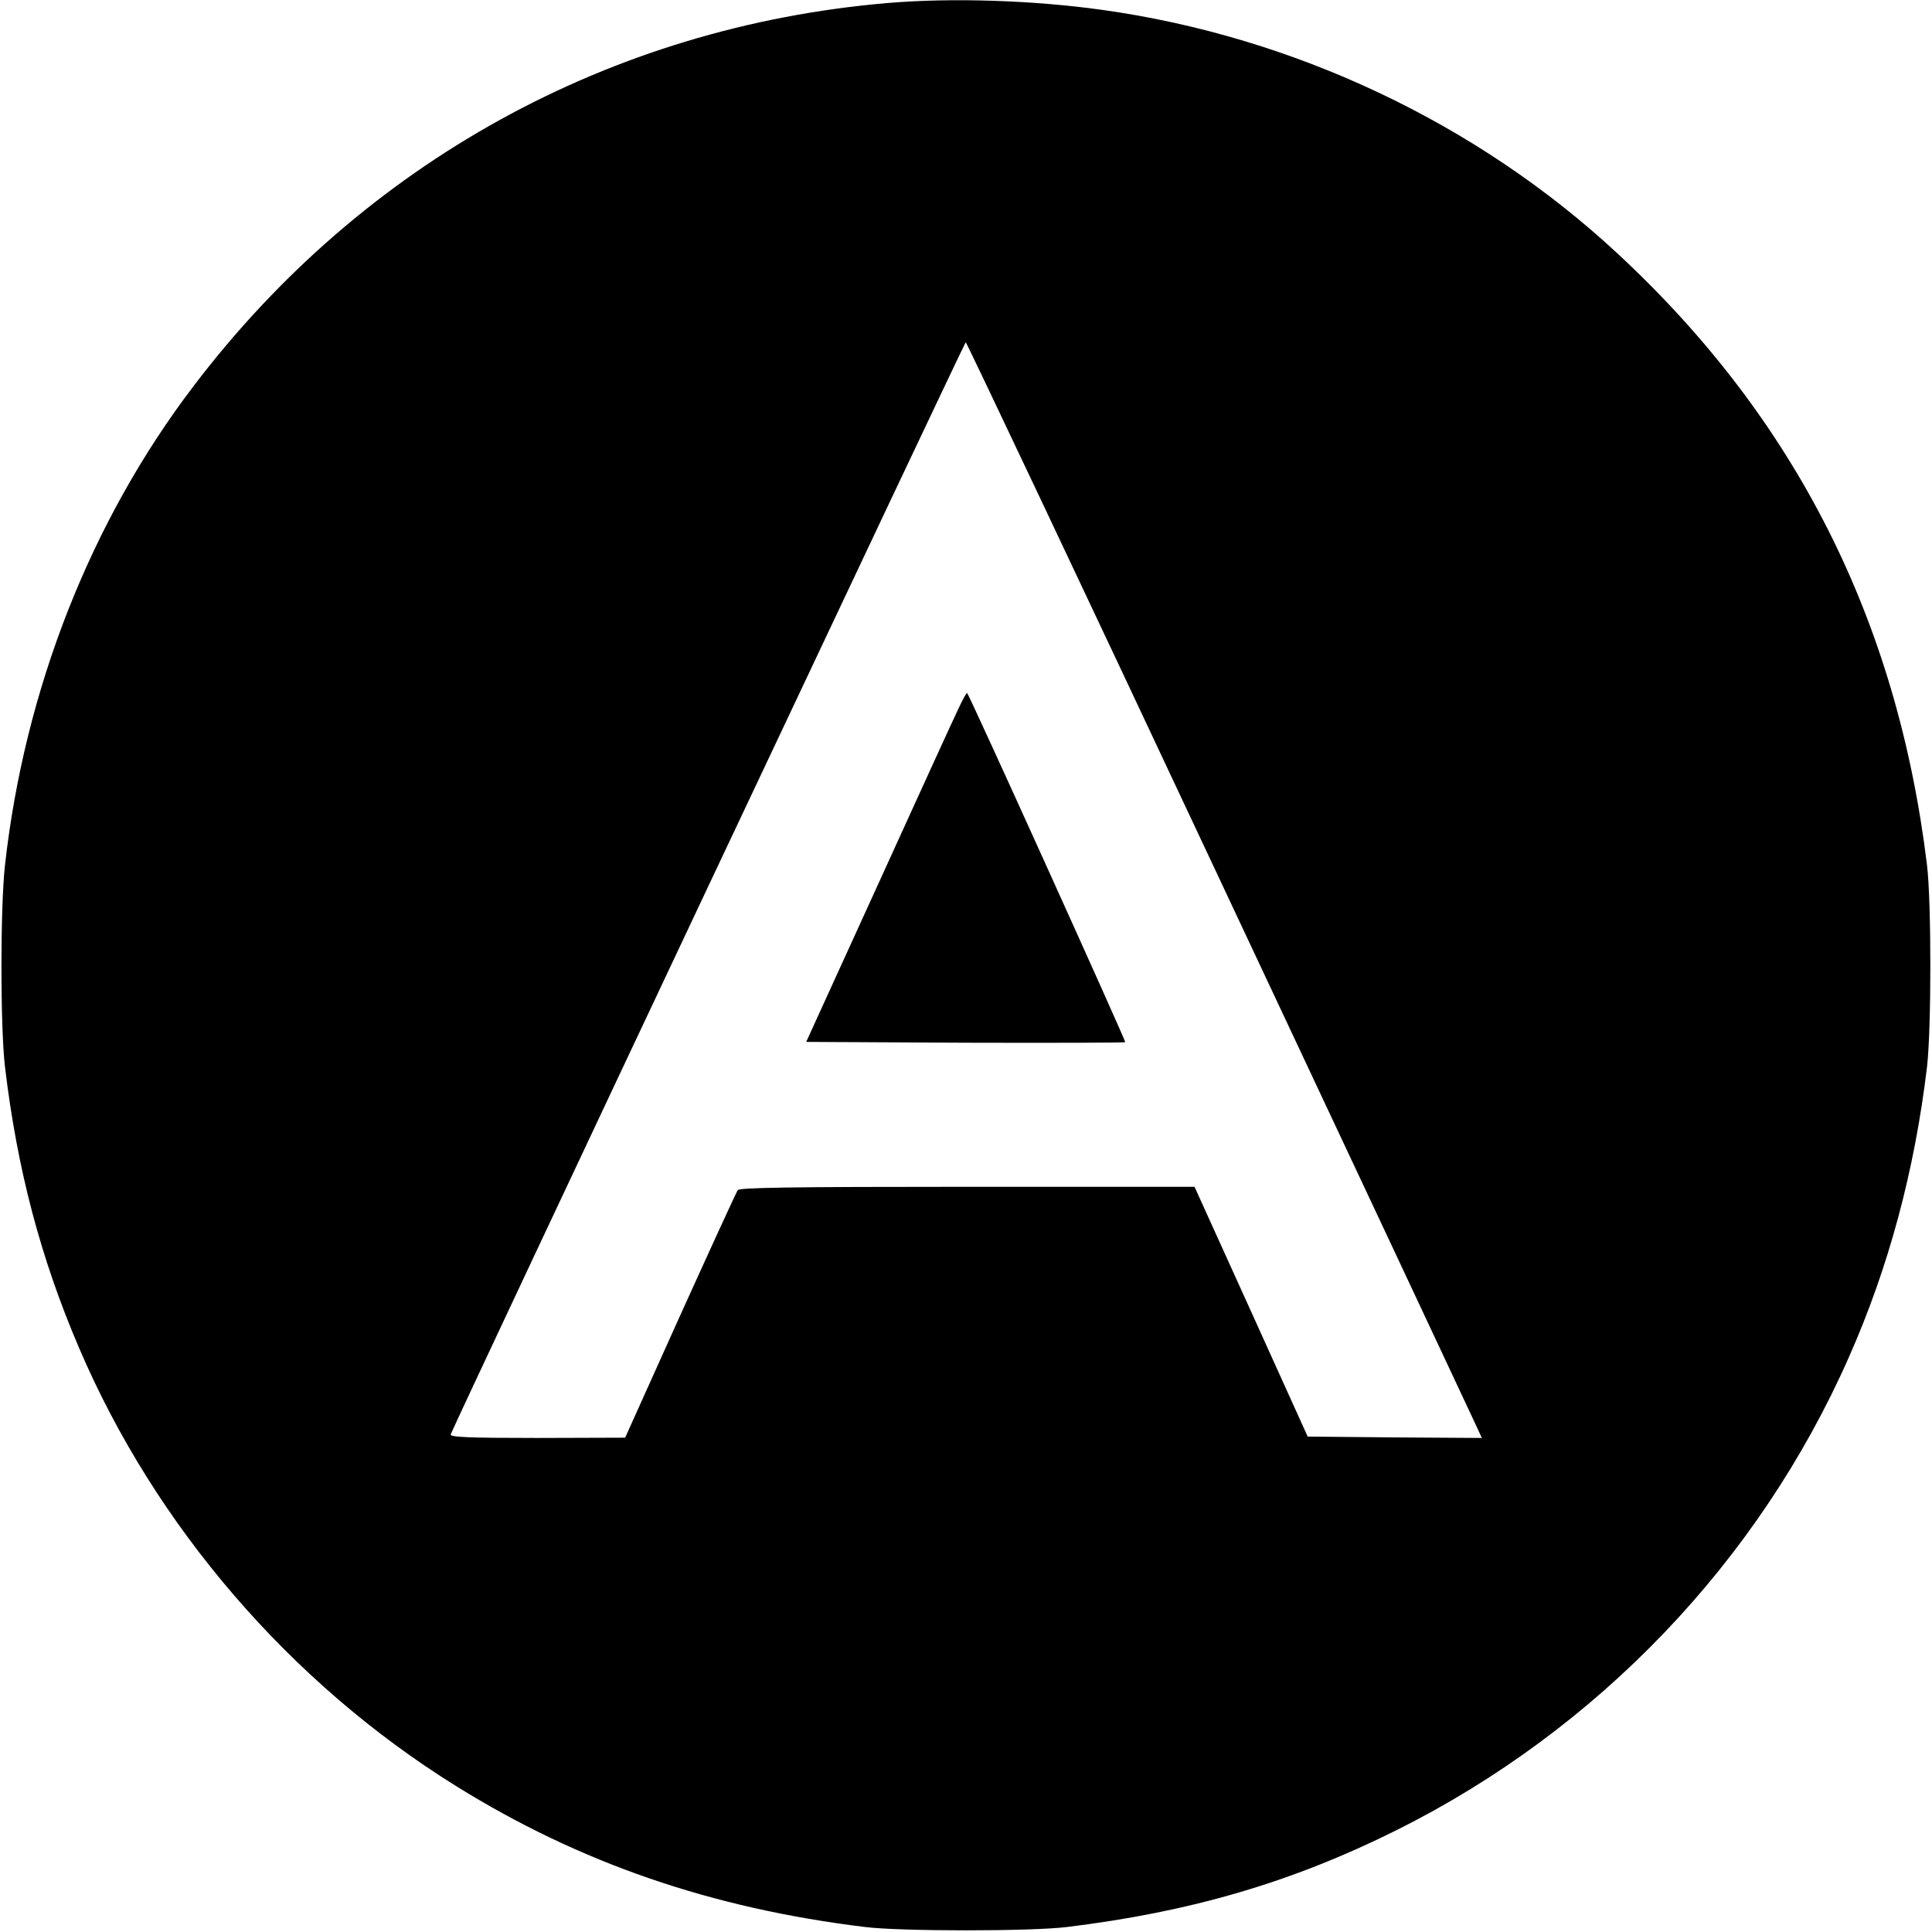
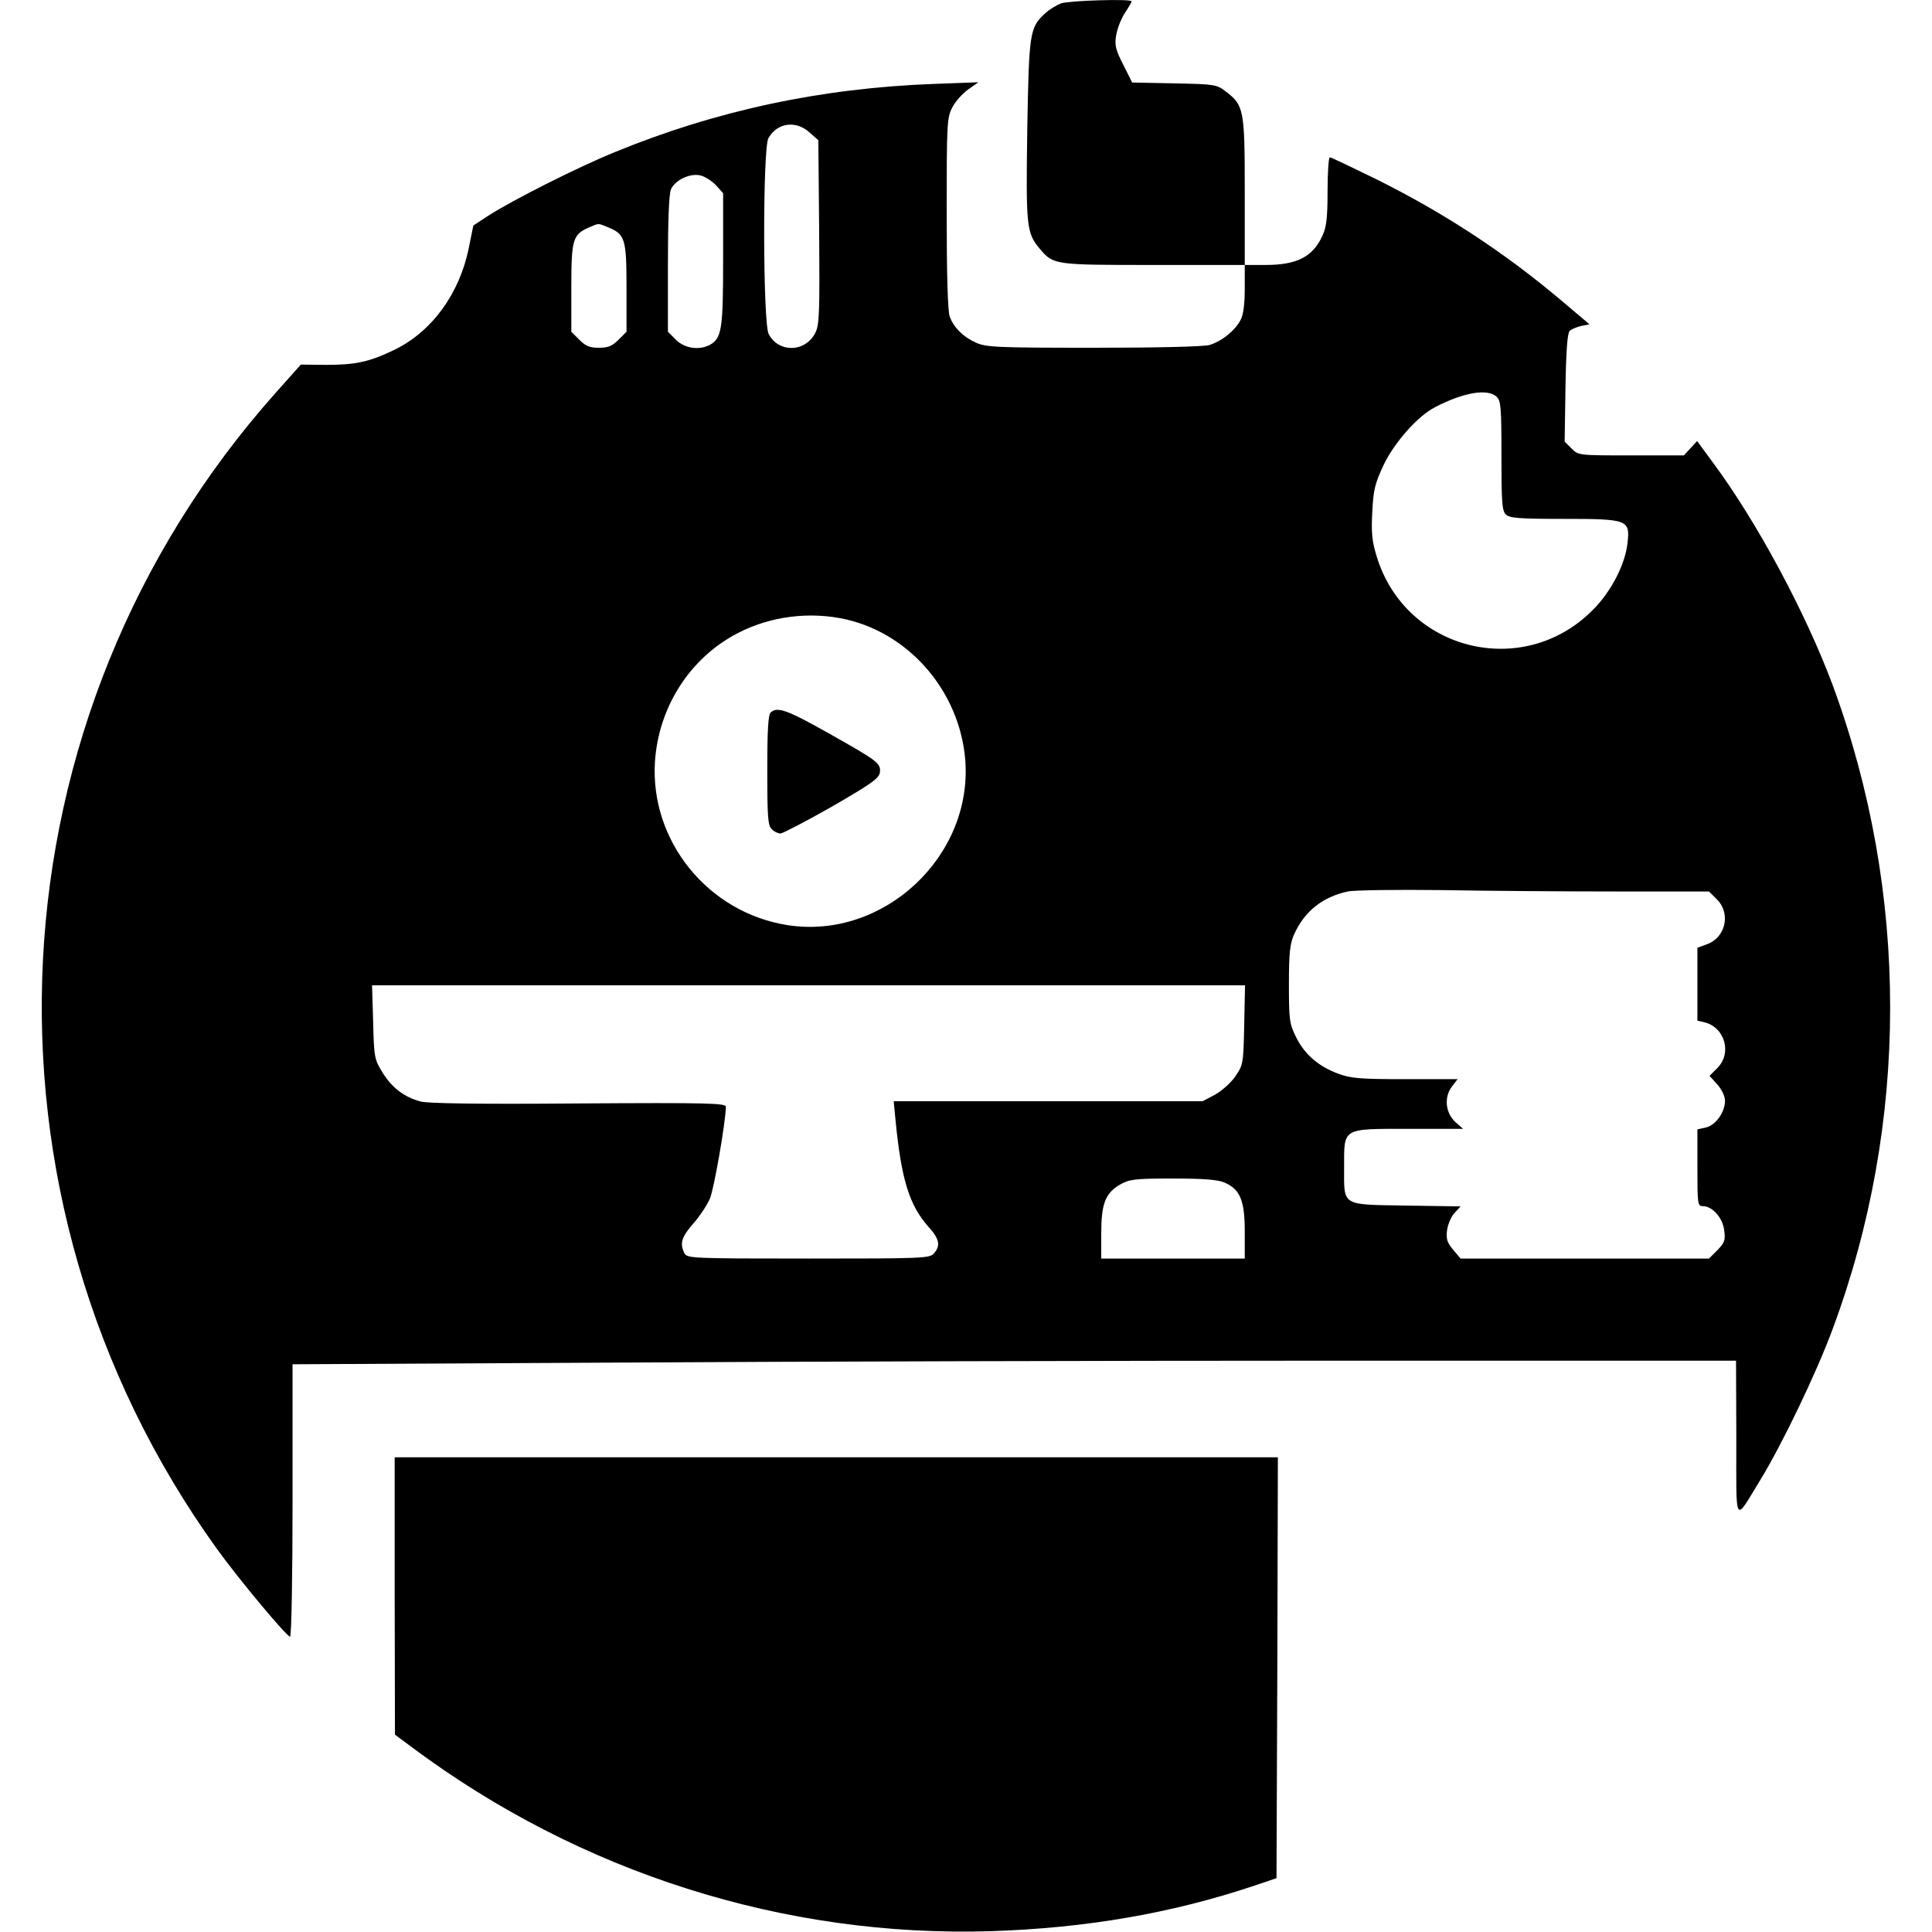
<svg xmlns="http://www.w3.org/2000/svg" version="1.0" width="700pt" height="700pt" viewBox="0 0 700 700" preserveAspectRatio="xMidYMid meet">
  <g transform="translate(0,700) scale(0.1,-0.1)" fill="#000000" stroke="none">
-     <path d="M3215 6989 c-1004 -86 -1899 -579 -2513 -1387 -373 -489 -613 -1100 -684 -1737 -17 -154 -17 -585 0 -730 44 -370 129 -694 269 -1020 276 -645 764 -1212 1365 -1586 447 -278 924 -443 1483 -511 130 -16 600 -16 730 0 451 55 818 163 1195 351 729 364 1312 973 1639 1714 144 325 238 675 283 1052 16 139 16 595 0 730 -108 889 -477 1619 -1122 2217 -507 471 -1171 785 -1865 882 -249 35 -546 45 -780 25z m1198 -3162 c499 -1062 919 -1956 932 -1985 l24 -52 -315 2 -316 3 -205 453 -205 452 -823 0 c-646 0 -825 -3 -832 -12 -5 -7 -99 -212 -209 -455 l-199 -442 -319 -1 c-251 0 -317 3 -313 13 25 63 1862 3957 1866 3957 3 0 415 -870 914 -1933z" />
-     <path d="M3471 4429 c-17 -35 -147 -320 -290 -634 l-260 -570 576 -3 c317 -1 578 0 580 2 3 3 -563 1255 -573 1265 -2 2 -17 -25 -33 -60z" />
+     <path d="M3845 6988 c-16 -6 -43 -22 -59 -37 -55 -51 -58 -68 -64 -421 -5 -351 -3 -374 45 -431 50 -59 51 -59 413 -59 l330 0 0 -85 c0 -56 -5 -96 -15 -114 -20 -39 -69 -78 -113 -91 -22 -6 -187 -10 -422 -10 -353 0 -388 2 -425 19 -46 21 -79 54 -94 94 -7 18 -11 153 -11 373 0 325 1 347 20 384 11 22 37 51 58 66 l37 26 -160 -6 c-409 -15 -789 -96 -1157 -247 -133 -54 -369 -173 -458 -230 l-55 -36 -17 -84 c-34 -164 -133 -300 -268 -366 -91 -44 -141 -55 -248 -55 l-92 1 -91 -102 c-1045 -1173 -1133 -2911 -213 -4189 80 -111 253 -318 265 -318 5 0 9 222 9 493 l0 494 1163 6 c639 4 1816 7 2615 7 l1452 0 1 -282 c0 -322 -9 -307 87 -150 78 127 203 387 261 544 279 748 279 1584 1 2336 -97 260 -274 591 -433 805 l-58 79 -24 -26 -24 -26 -191 0 c-191 0 -191 0 -216 25 l-25 25 3 195 c2 130 7 198 15 206 6 6 25 14 42 18 l30 6 -97 82 c-209 177 -427 320 -676 444 -88 43 -163 79 -168 79 -4 0 -8 -55 -8 -122 0 -98 -4 -131 -19 -163 -35 -76 -92 -105 -206 -105 l-75 0 0 266 c0 297 -3 312 -68 362 -34 26 -40 27 -188 30 l-152 3 -32 64 c-28 55 -32 71 -26 107 4 24 18 60 31 80 14 21 25 40 25 43 0 10 -225 3 -255 -7z m-913 -467 l33 -29 3 -331 c2 -286 1 -336 -13 -365 -35 -73 -134 -76 -170 -6 -21 40 -22 671 -1 709 31 56 99 66 148 22z m-339 -191 l27 -30 0 -241 c0 -254 -5 -285 -49 -309 -39 -20 -91 -12 -122 19 l-29 29 0 246 c0 161 4 254 11 270 15 33 66 58 104 51 17 -3 42 -19 58 -35z m-389 -154 c61 -25 66 -42 66 -219 l0 -159 -29 -29 c-23 -23 -38 -29 -71 -29 -33 0 -48 6 -71 29 l-29 29 0 159 c0 176 5 193 64 219 38 16 31 16 70 0z m3218 -613 c16 -15 18 -35 18 -214 0 -166 2 -200 16 -213 13 -13 46 -16 207 -16 235 0 243 -3 234 -86 -8 -78 -60 -179 -127 -245 -252 -253 -678 -147 -782 195 -17 55 -20 86 -16 161 4 81 10 104 41 170 39 82 124 178 187 210 102 53 189 68 222 38z m-2353 -808 c231 -55 407 -263 428 -505 30 -351 -295 -656 -643 -602 -289 45 -499 305 -481 592 13 198 126 375 298 465 120 63 265 81 398 50z m2788 -985 l335 0 29 -29 c51 -51 31 -138 -36 -162 l-35 -13 0 -132 0 -132 26 -6 c74 -19 100 -112 46 -166 l-28 -28 28 -31 c16 -18 28 -43 28 -59 0 -42 -34 -89 -69 -97 l-31 -7 0 -139 c0 -131 1 -139 19 -139 35 0 72 -41 78 -87 5 -37 2 -45 -25 -73 l-30 -30 -450 0 -450 0 -27 32 c-22 26 -26 39 -22 71 3 21 15 50 27 62 l22 24 -197 3 c-238 4 -225 -4 -225 140 0 143 -9 138 236 138 l195 0 -26 23 c-37 32 -44 89 -16 128 l22 29 -190 0 c-165 0 -197 3 -243 20 -72 27 -121 70 -152 132 -24 49 -26 61 -26 192 0 115 4 148 19 181 38 84 103 135 194 155 23 5 177 7 341 5 165 -3 450 -5 633 -5z m-1349 -484 c-3 -142 -4 -145 -33 -187 -16 -23 -50 -53 -74 -66 l-44 -23 -560 0 -559 0 7 -72 c21 -213 50 -305 119 -383 40 -44 45 -69 19 -97 -15 -17 -42 -18 -454 -18 -423 0 -439 1 -449 19 -18 35 -11 59 32 108 23 26 50 67 60 90 15 34 57 277 58 333 0 13 -64 15 -533 12 -364 -3 -546 0 -573 7 -60 16 -104 50 -138 105 -29 47 -31 54 -34 182 l-4 134 1582 0 1581 0 -3 -144z m-73 -570 c58 -24 75 -65 75 -178 l0 -98 -260 0 -260 0 0 91 c0 108 15 146 68 177 33 19 52 22 190 22 111 0 162 -4 187 -14z" />
+     <path d="M2792 4418 c-9 -9 -12 -69 -12 -209 0 -166 2 -200 16 -213 8 -9 23 -16 32 -16 9 1 94 45 187 98 142 82 170 102 173 123 4 34 -8 42 -187 143 -151 85 -186 97 -209 74z" />
+     <path d="M1430 1218 l1 -503 62 -46 c610 -455 1350 -689 2097 -666 345 11 657 65 955 165 l80 27 3 763 2 762 -1600 0 -1600 0 0 -502z" />
  </g>
</svg>
